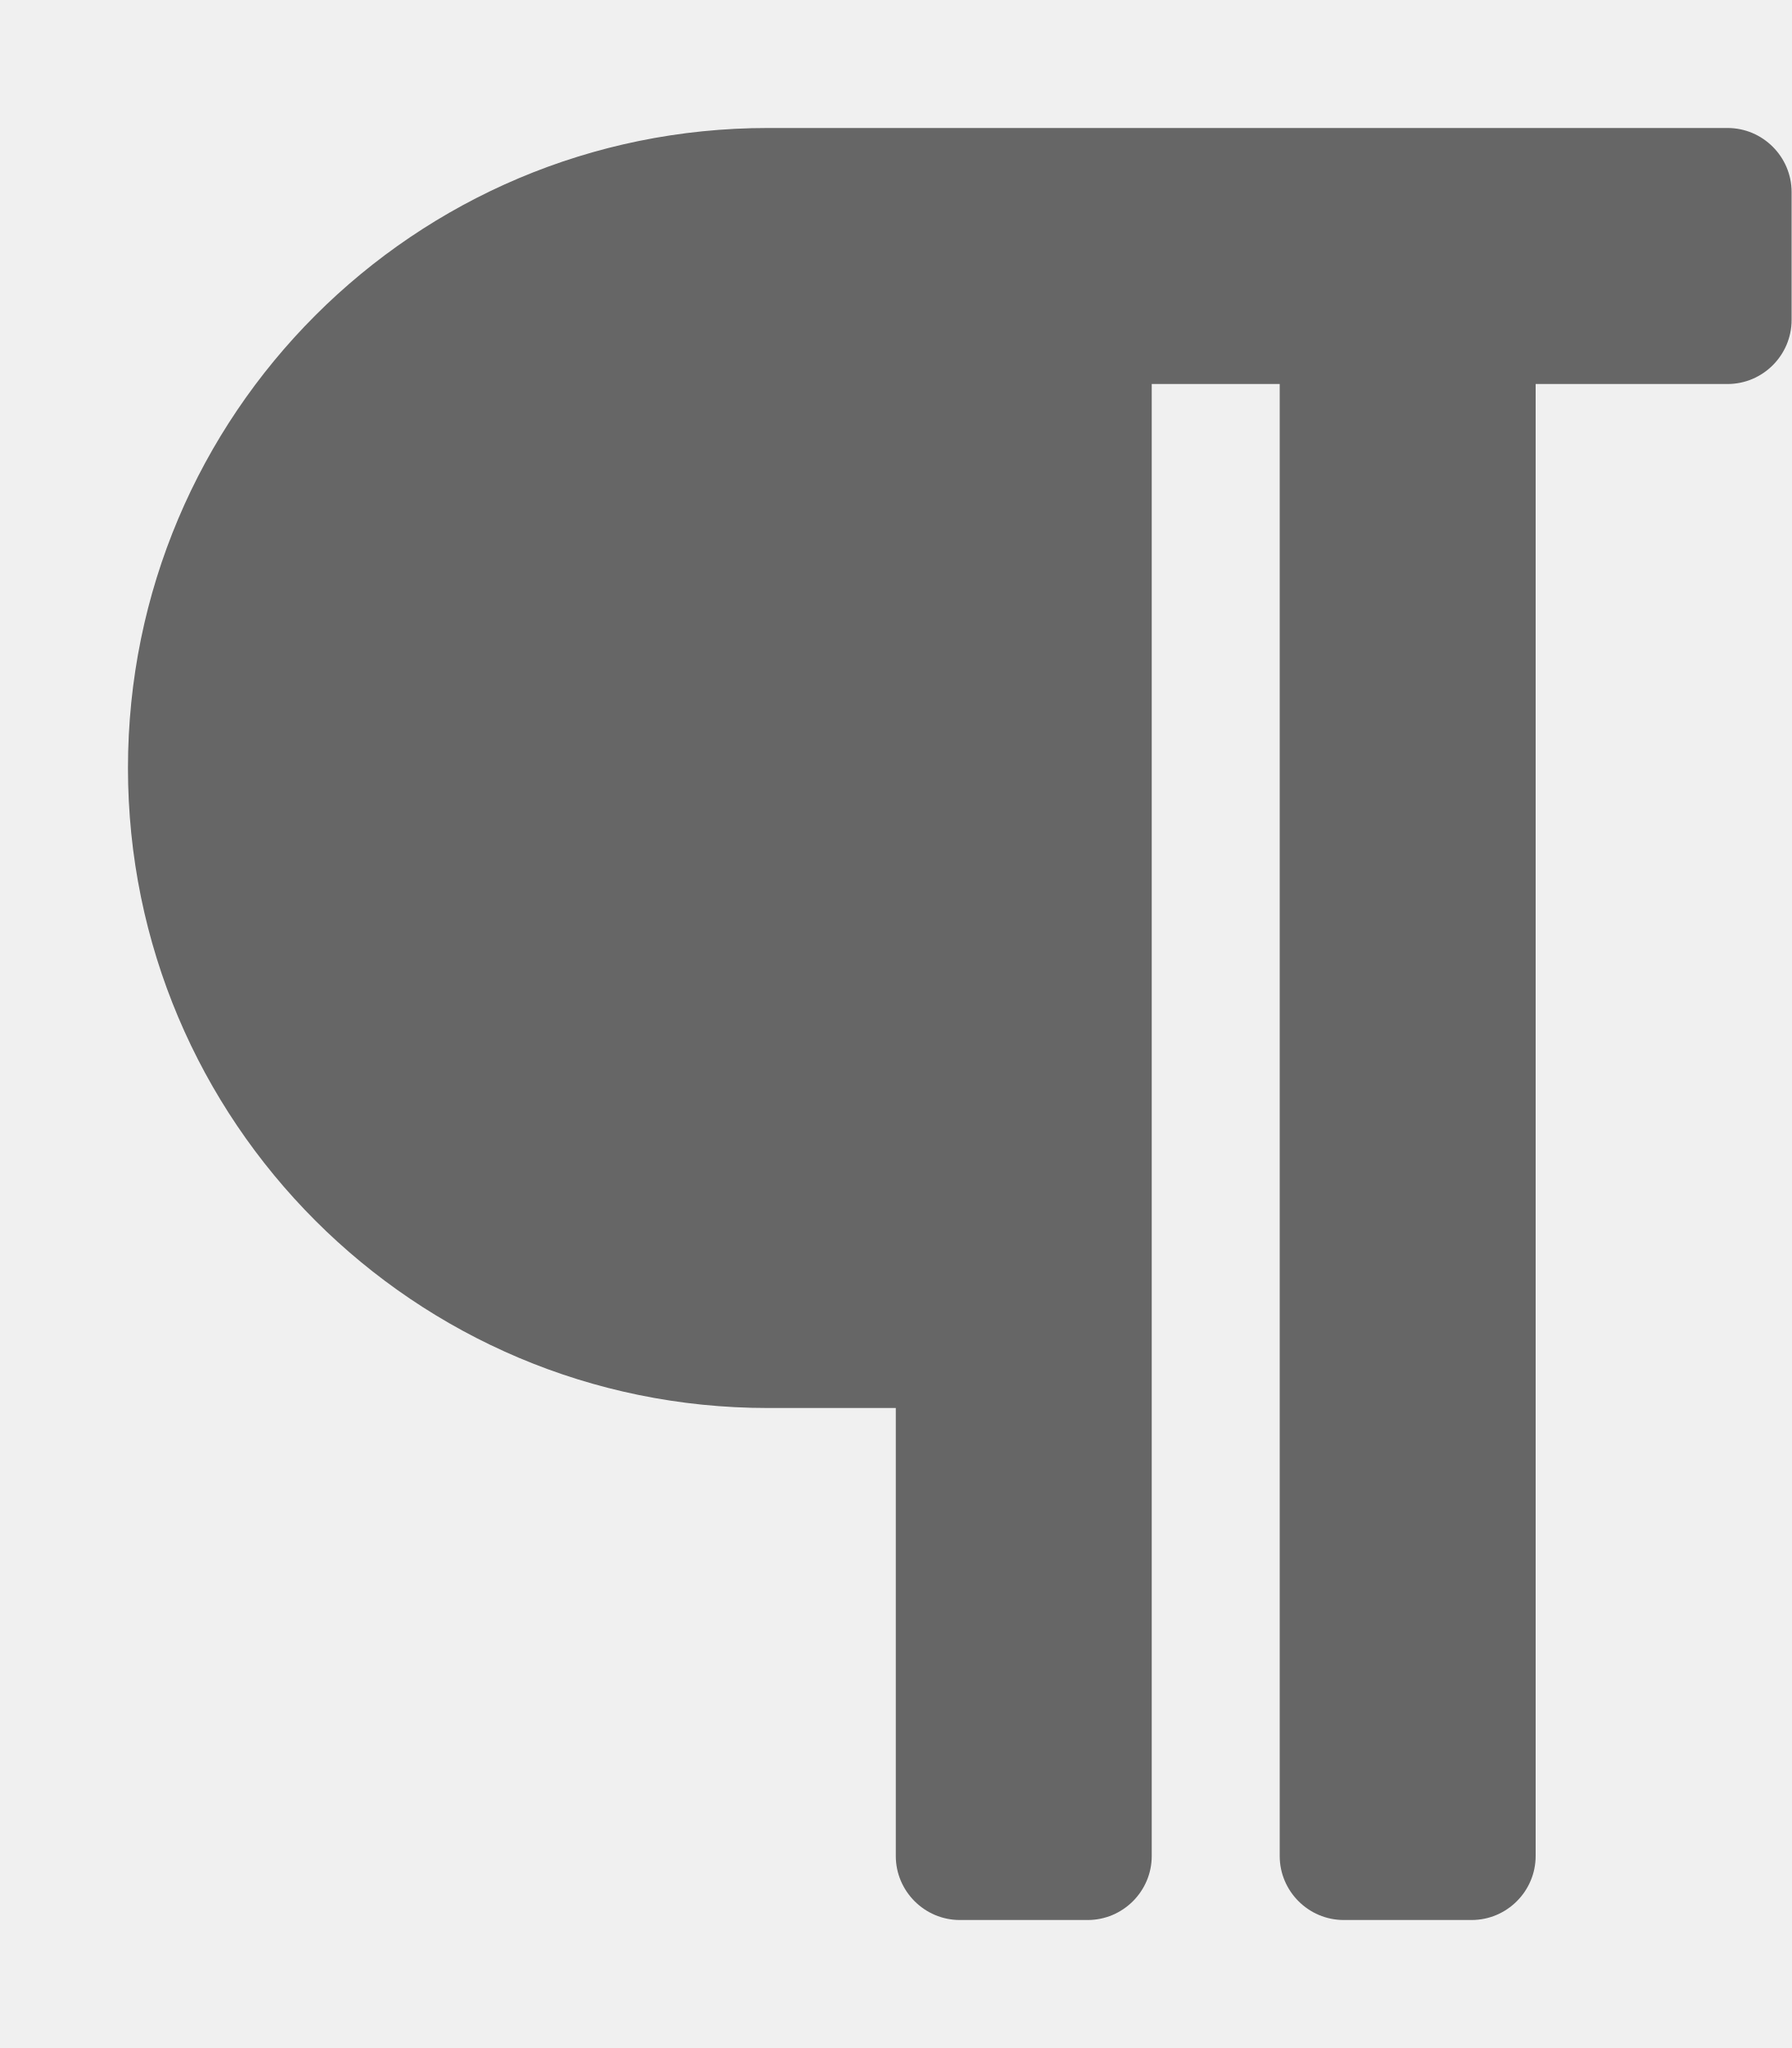
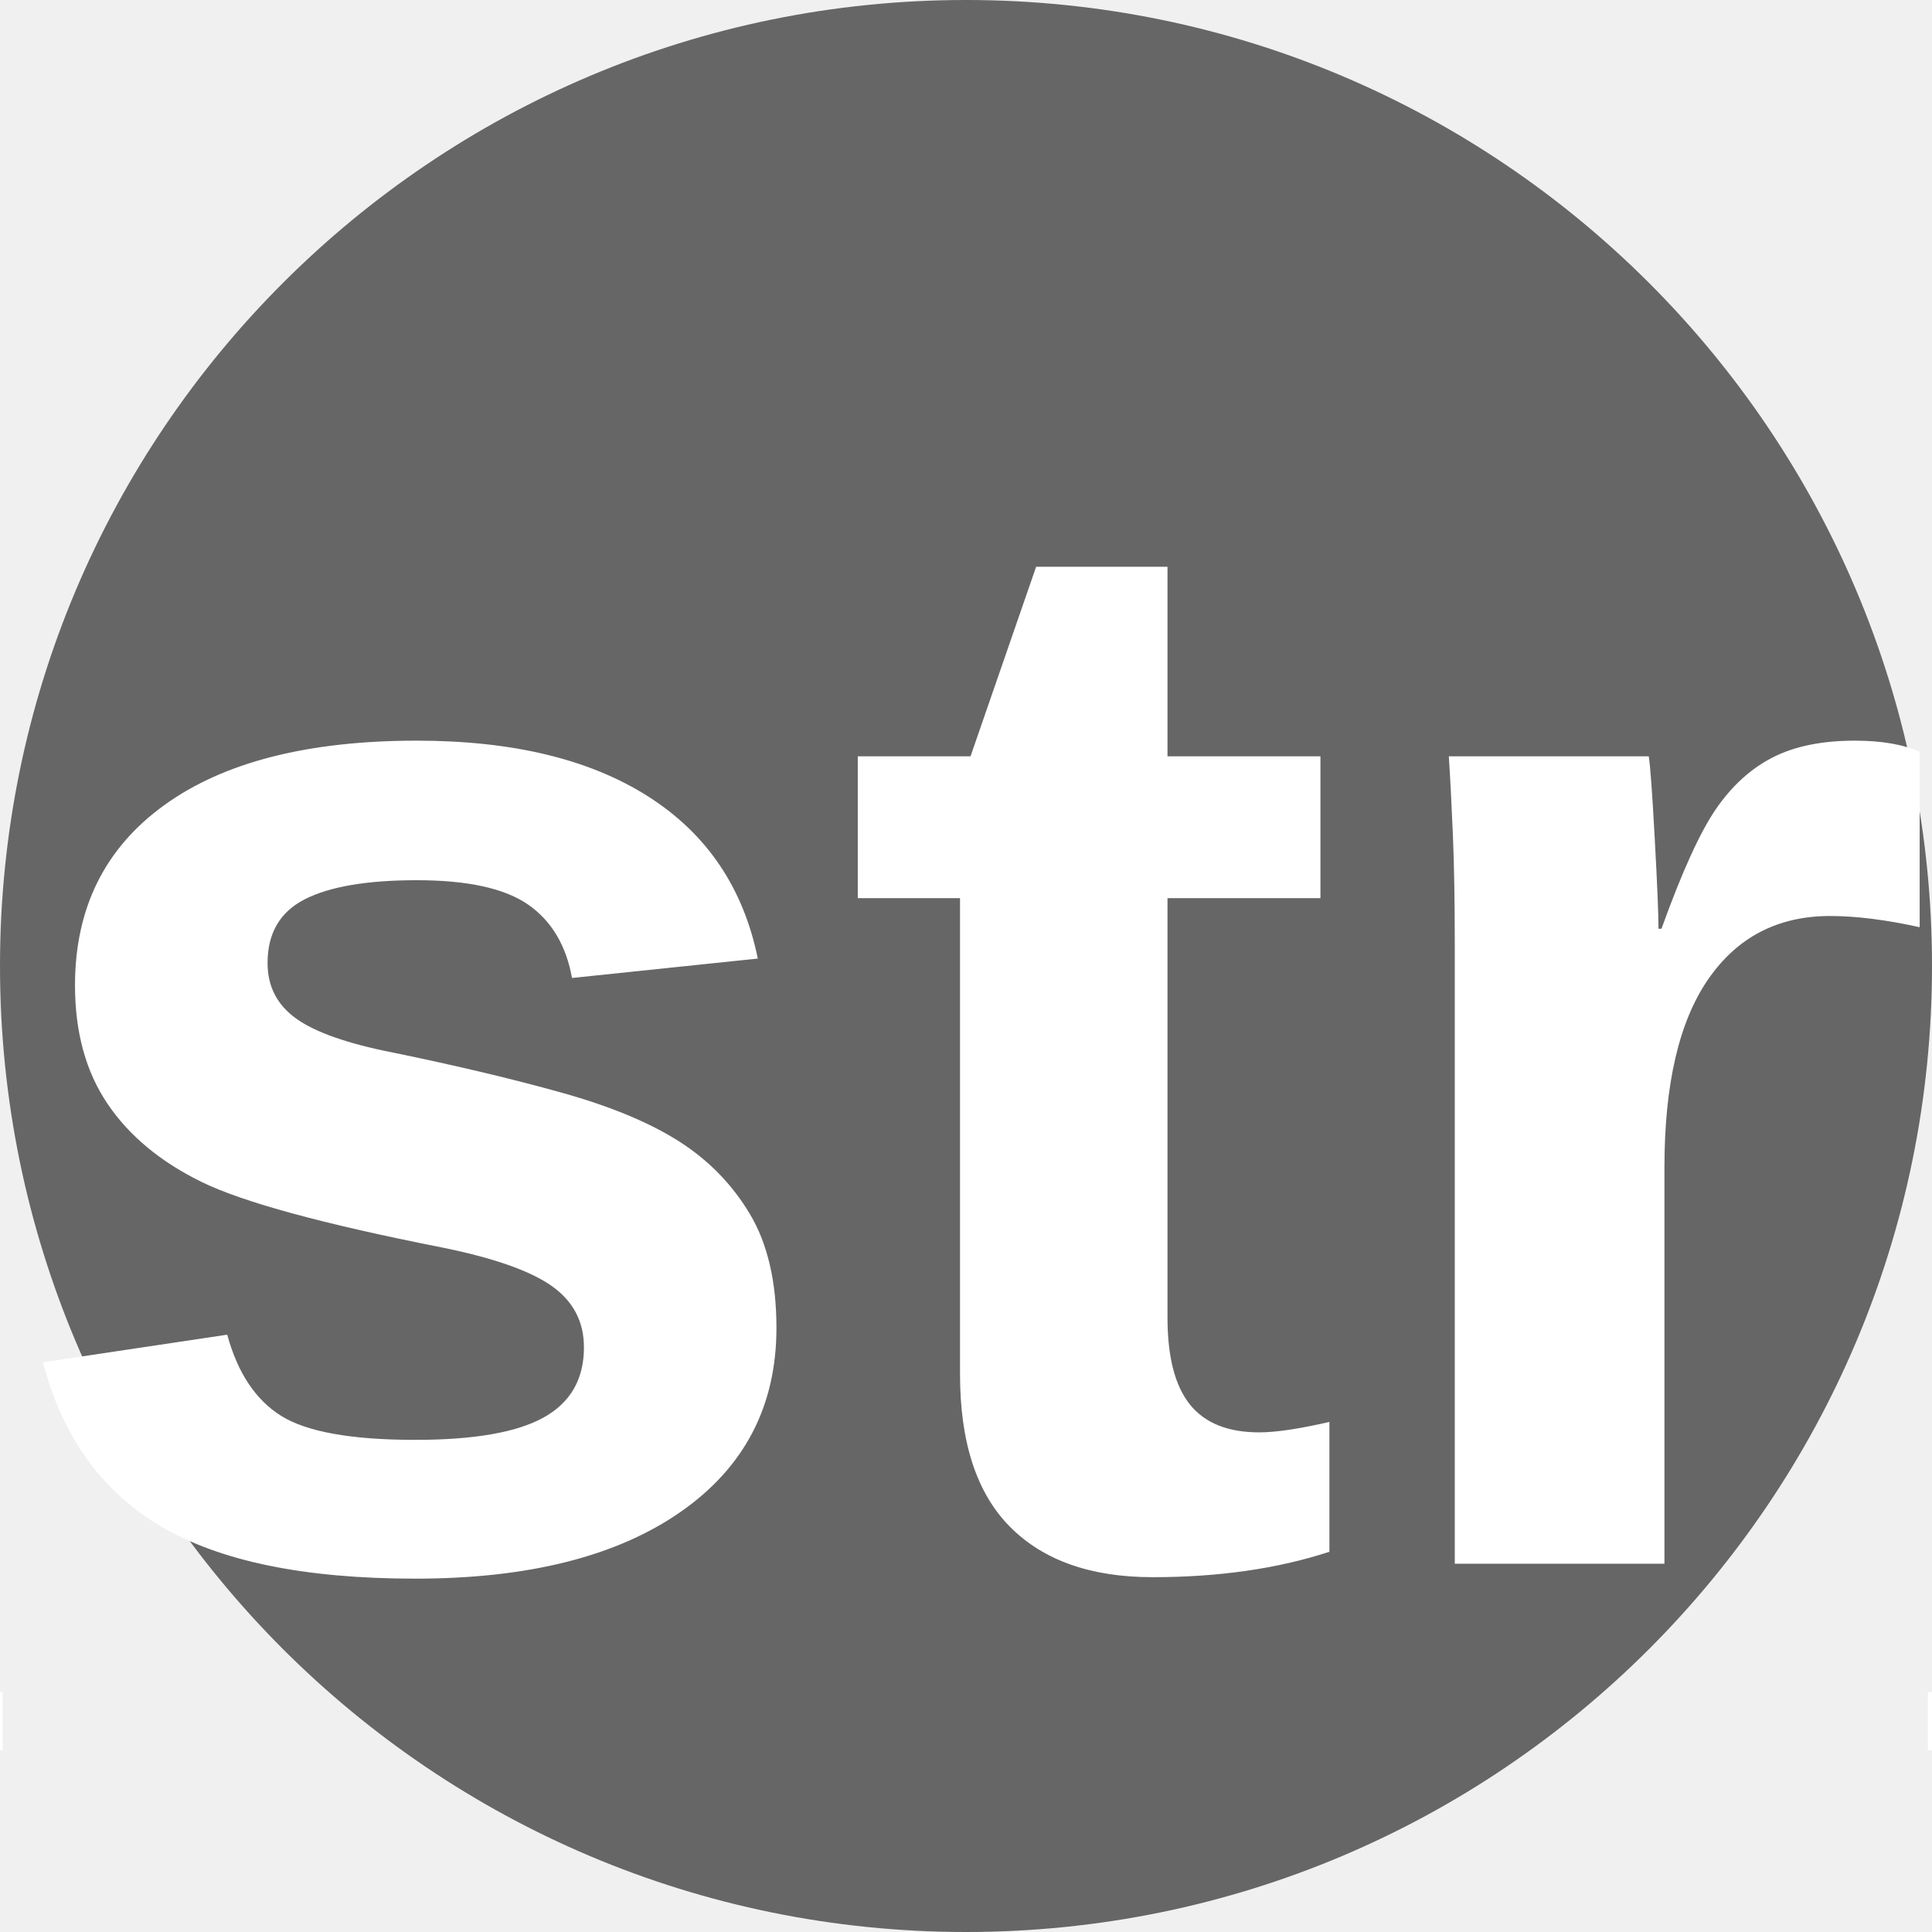
- <svg xmlns="http://www.w3.org/2000/svg" viewBox="0 0 448 512">
-   <style>.st0{fill:#666}</style>
-   <path class="st0" d="M448 48v32c0 8.8-7.2 16-16 16h-48v368c0 8.8-7.2 16-16 16h-32c-8.8 0-16-7.2-16-16V96h-32v368c0 8.8-7.2 16-16 16h-32c-8.8 0-16-7.2-16-16V352h-32c-88.4 0-160-71.6-160-160S103.6 32 192 32h240c8.8 0 16 7.2 16 16z" />
+ <svg xmlns="http://www.w3.org/2000/svg" viewBox="0 0 512 512">
+   <style>text{font-family:"Arial";font-weight:bold;font-size:405px}</style>
+   <circle r="256" cx="256" cy="256" stroke="none" fill="#666" />
+   <text x="256" y="274" text-anchor="middle" dominant-baseline="central" fill="#fff">__str__</text>
</svg>
